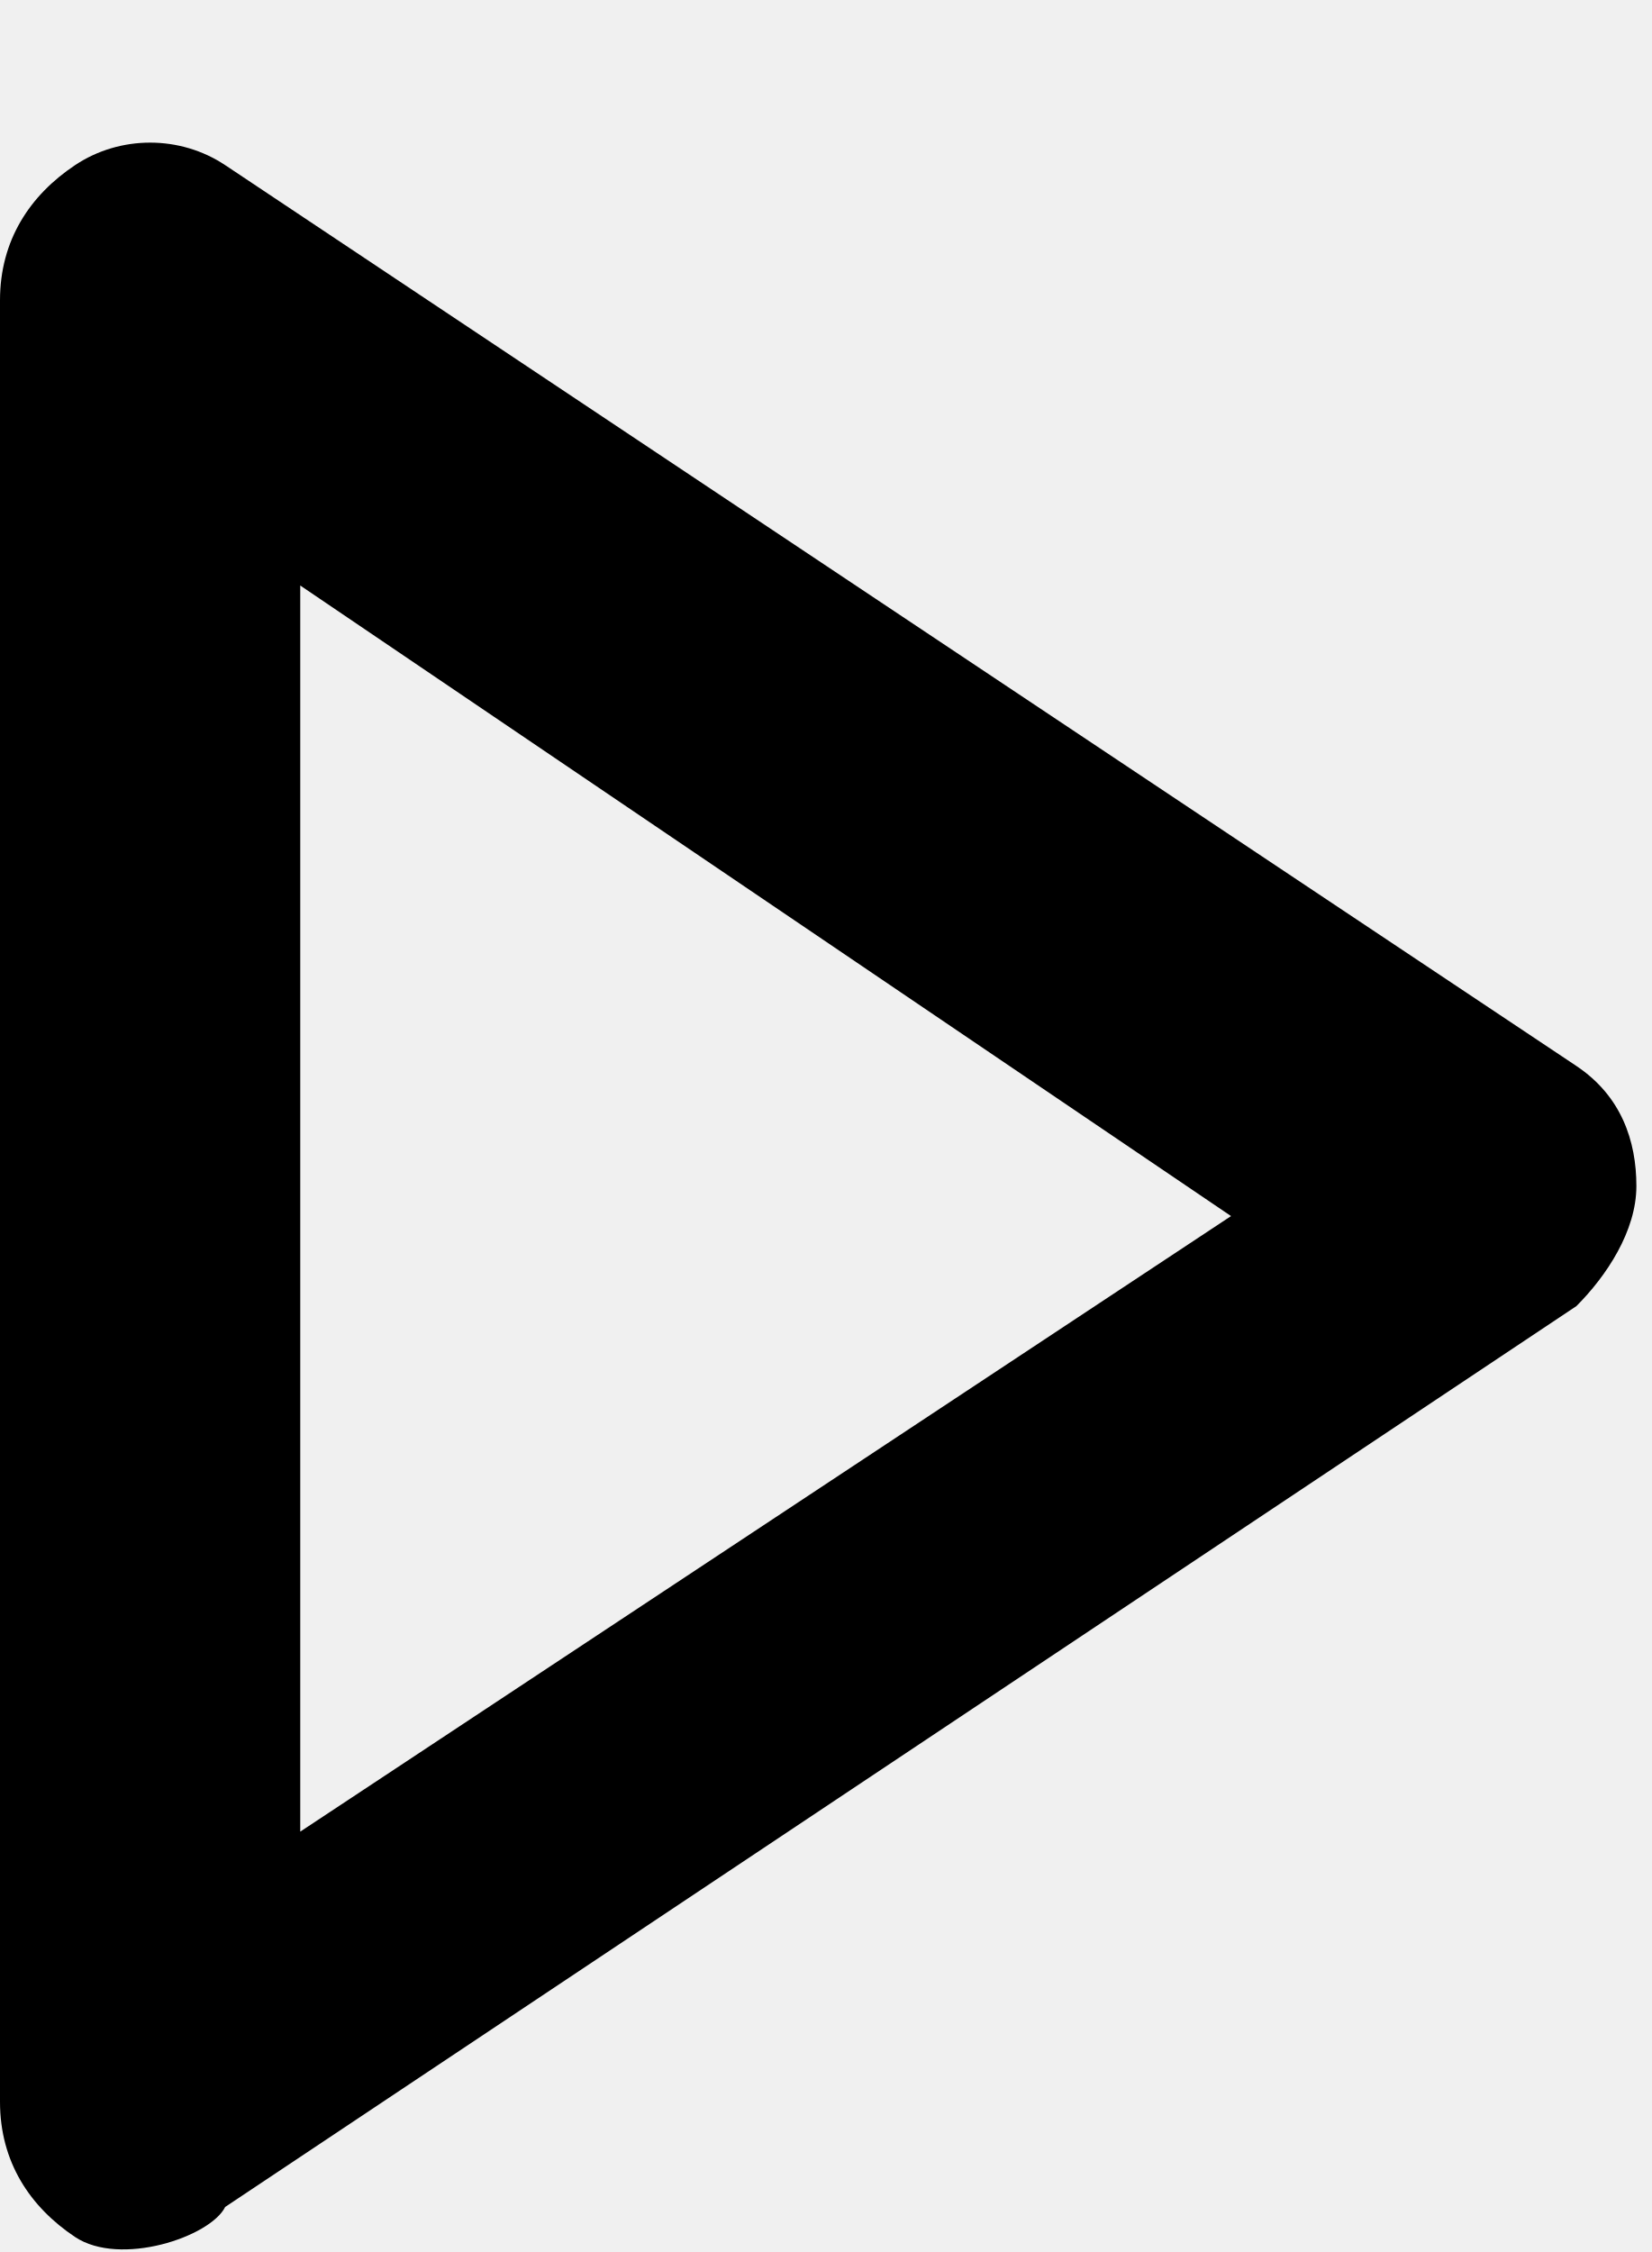
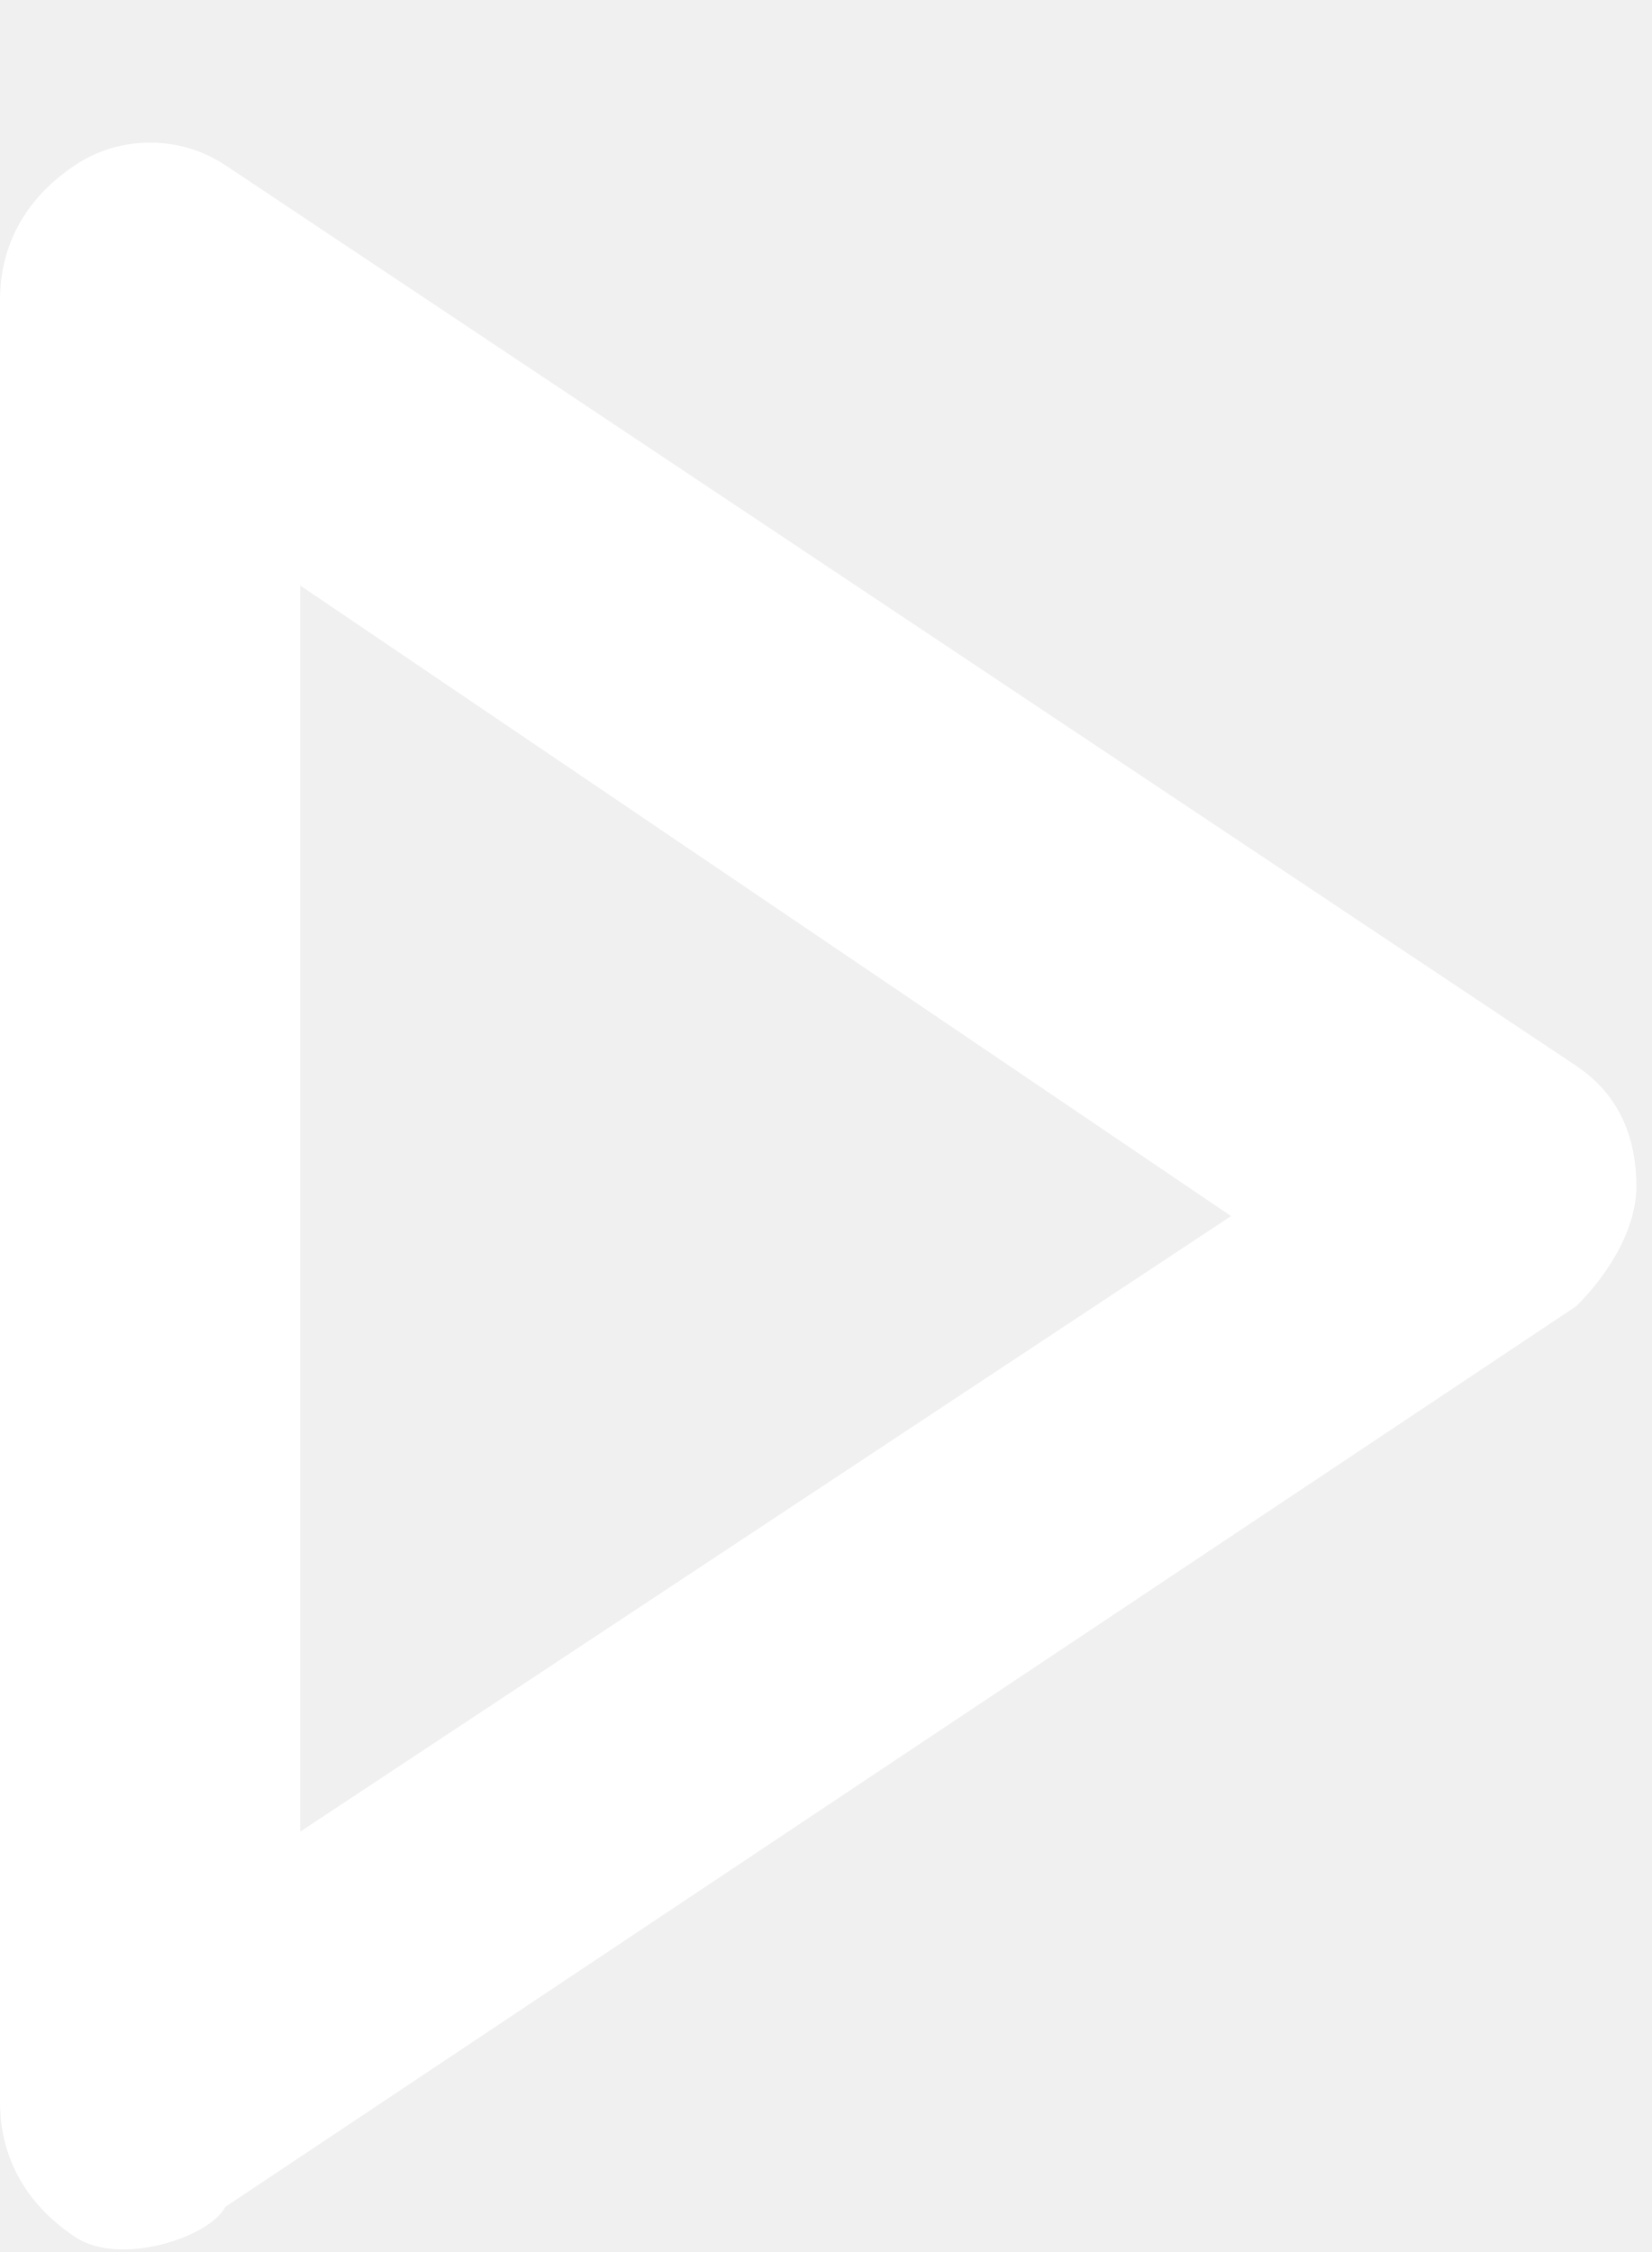
- <svg xmlns="http://www.w3.org/2000/svg" viewBox="0 0 11 15">
+ <svg xmlns="http://www.w3.org/2000/svg" viewBox="0 0 11 15" fill="white">
  <g>
    <path d="M0.5,14.9 C0.2,14.7 0,14.4 0,14 L0,2 C0,1.6 0.2,1.3 0.5,1.1 C0.8,0.9 1.2,0.9 1.5,1.1 L10.5,7.1 C10.8,7.3 10.9,7.6 10.9,7.9 C10.9,8.2 10.7,8.5 10.5,8.7 L1.5,14.7 C1.4,14.9 0.8,15.1 0.5,14.9 Z M2,3.9 L2,12.2 L8.2,8.1 L2,3.9 Z" />
  </g>
</svg>
